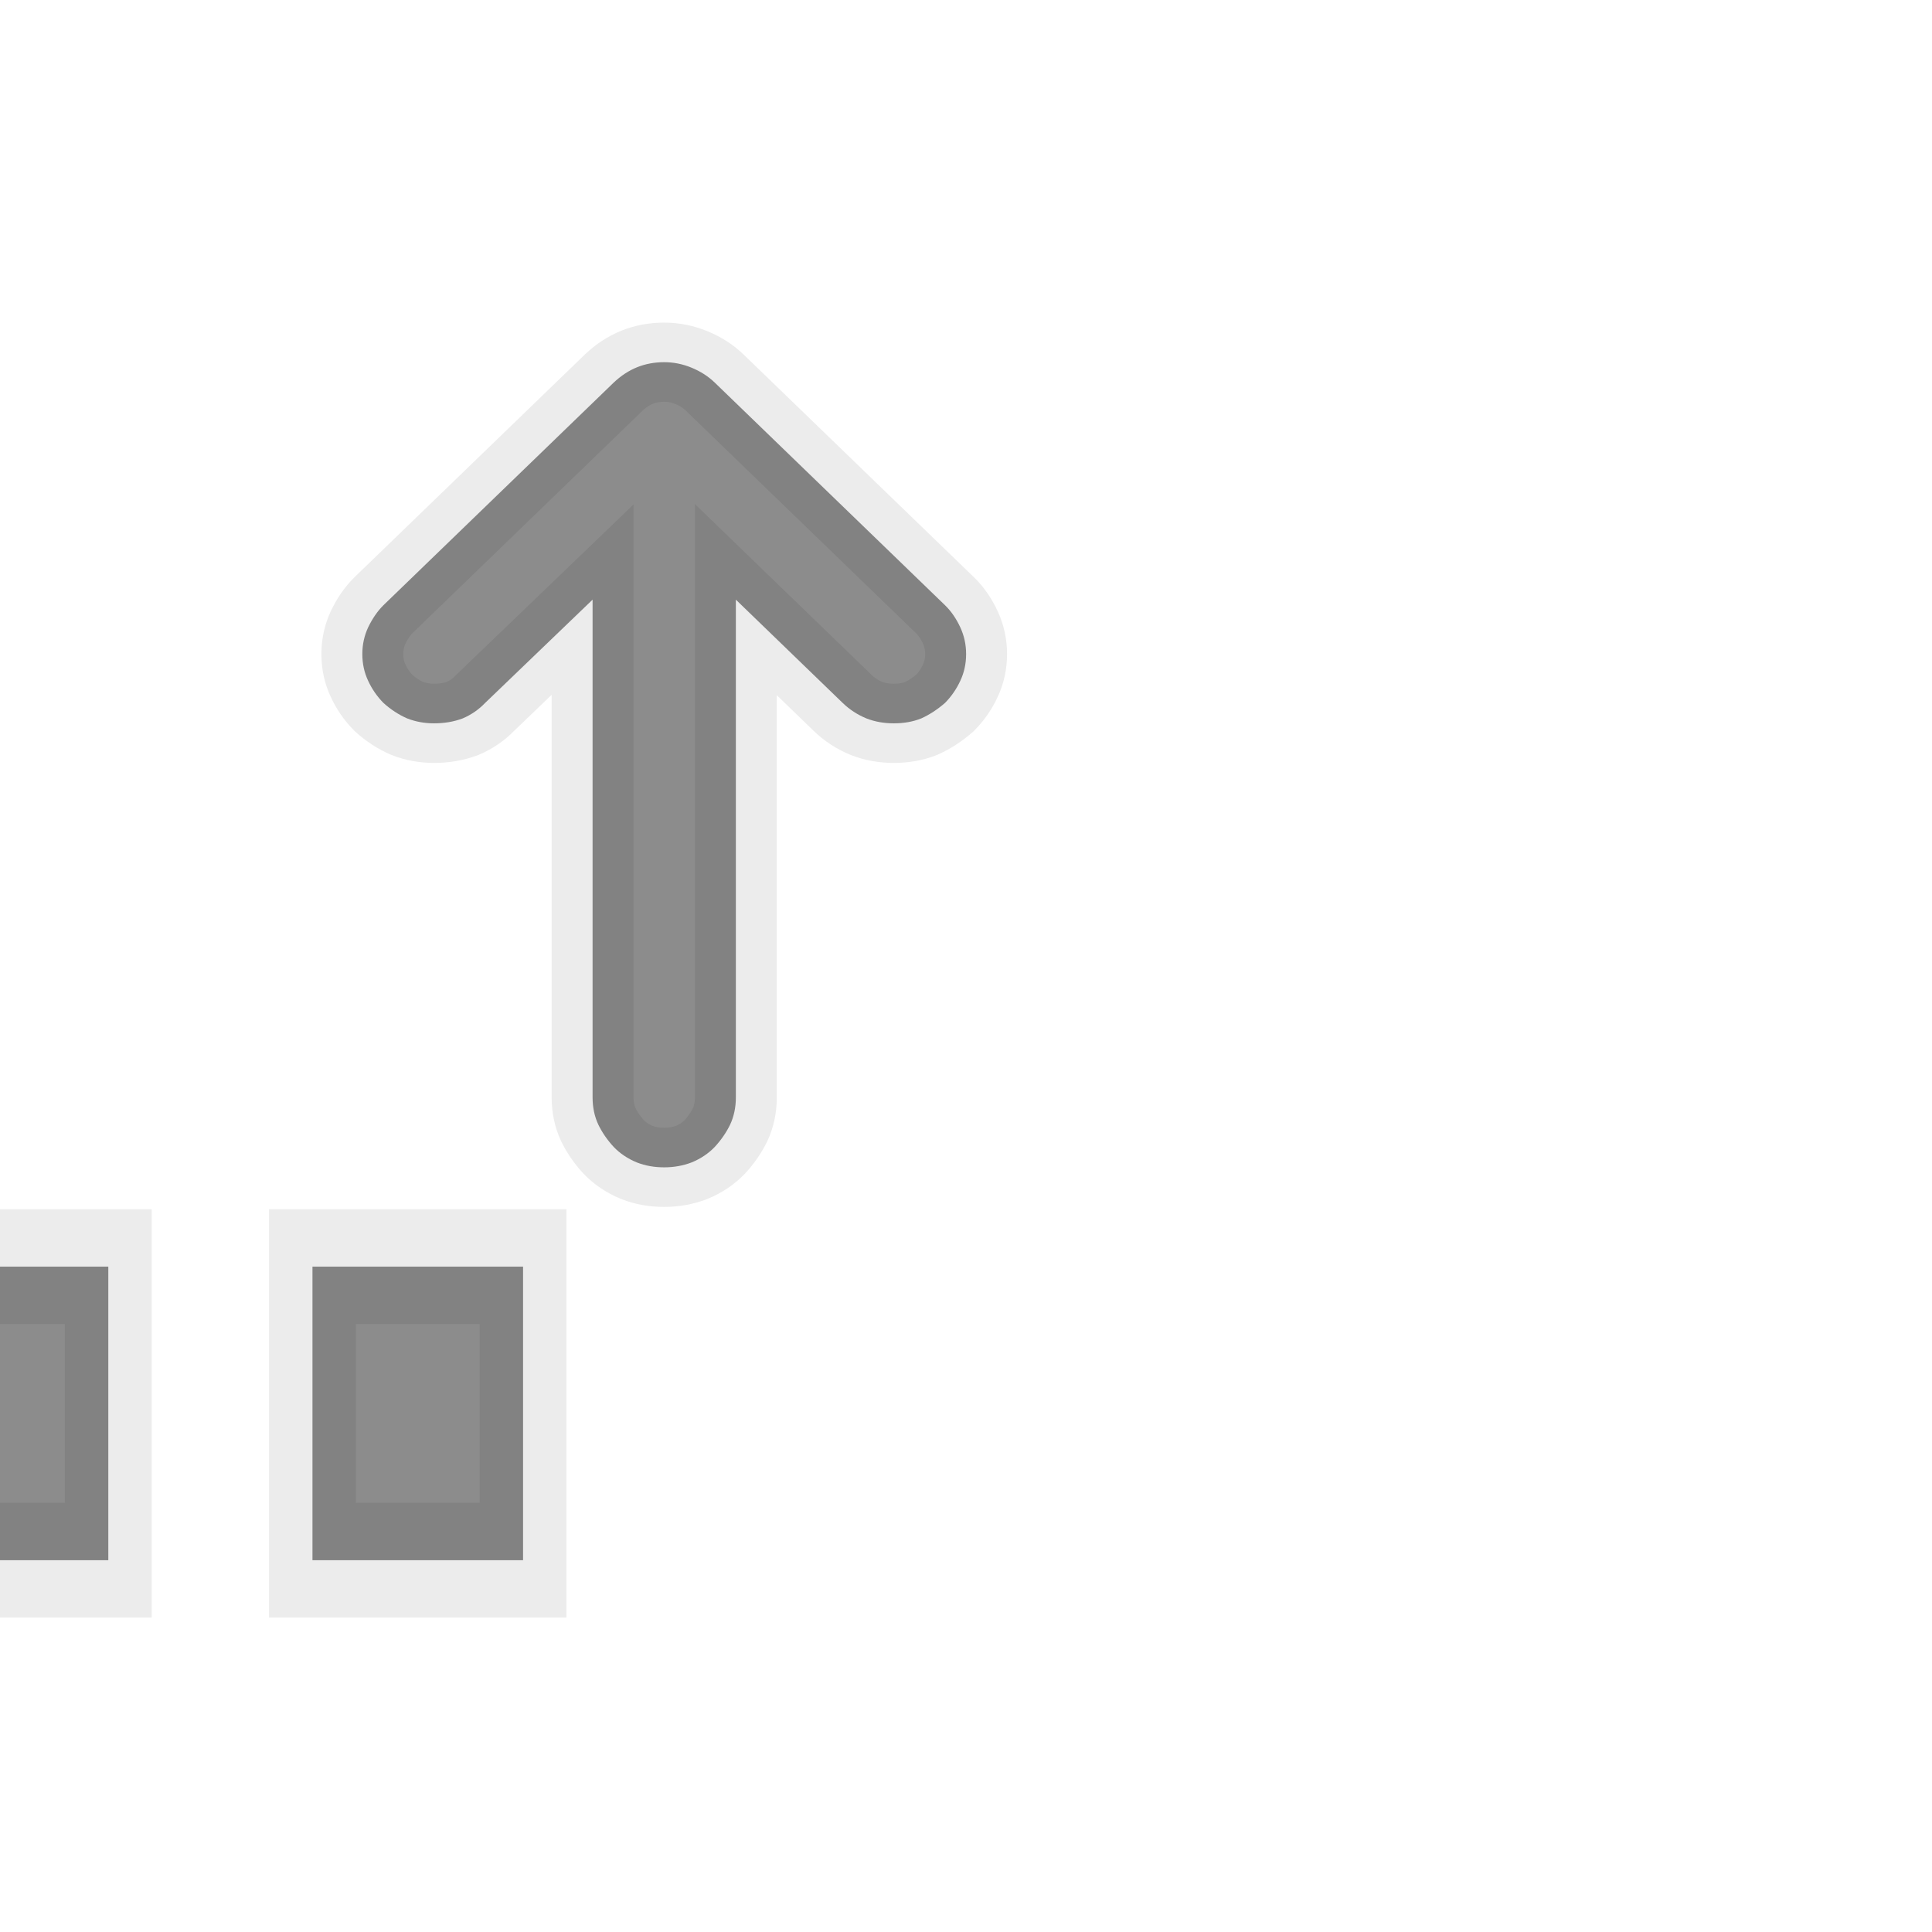
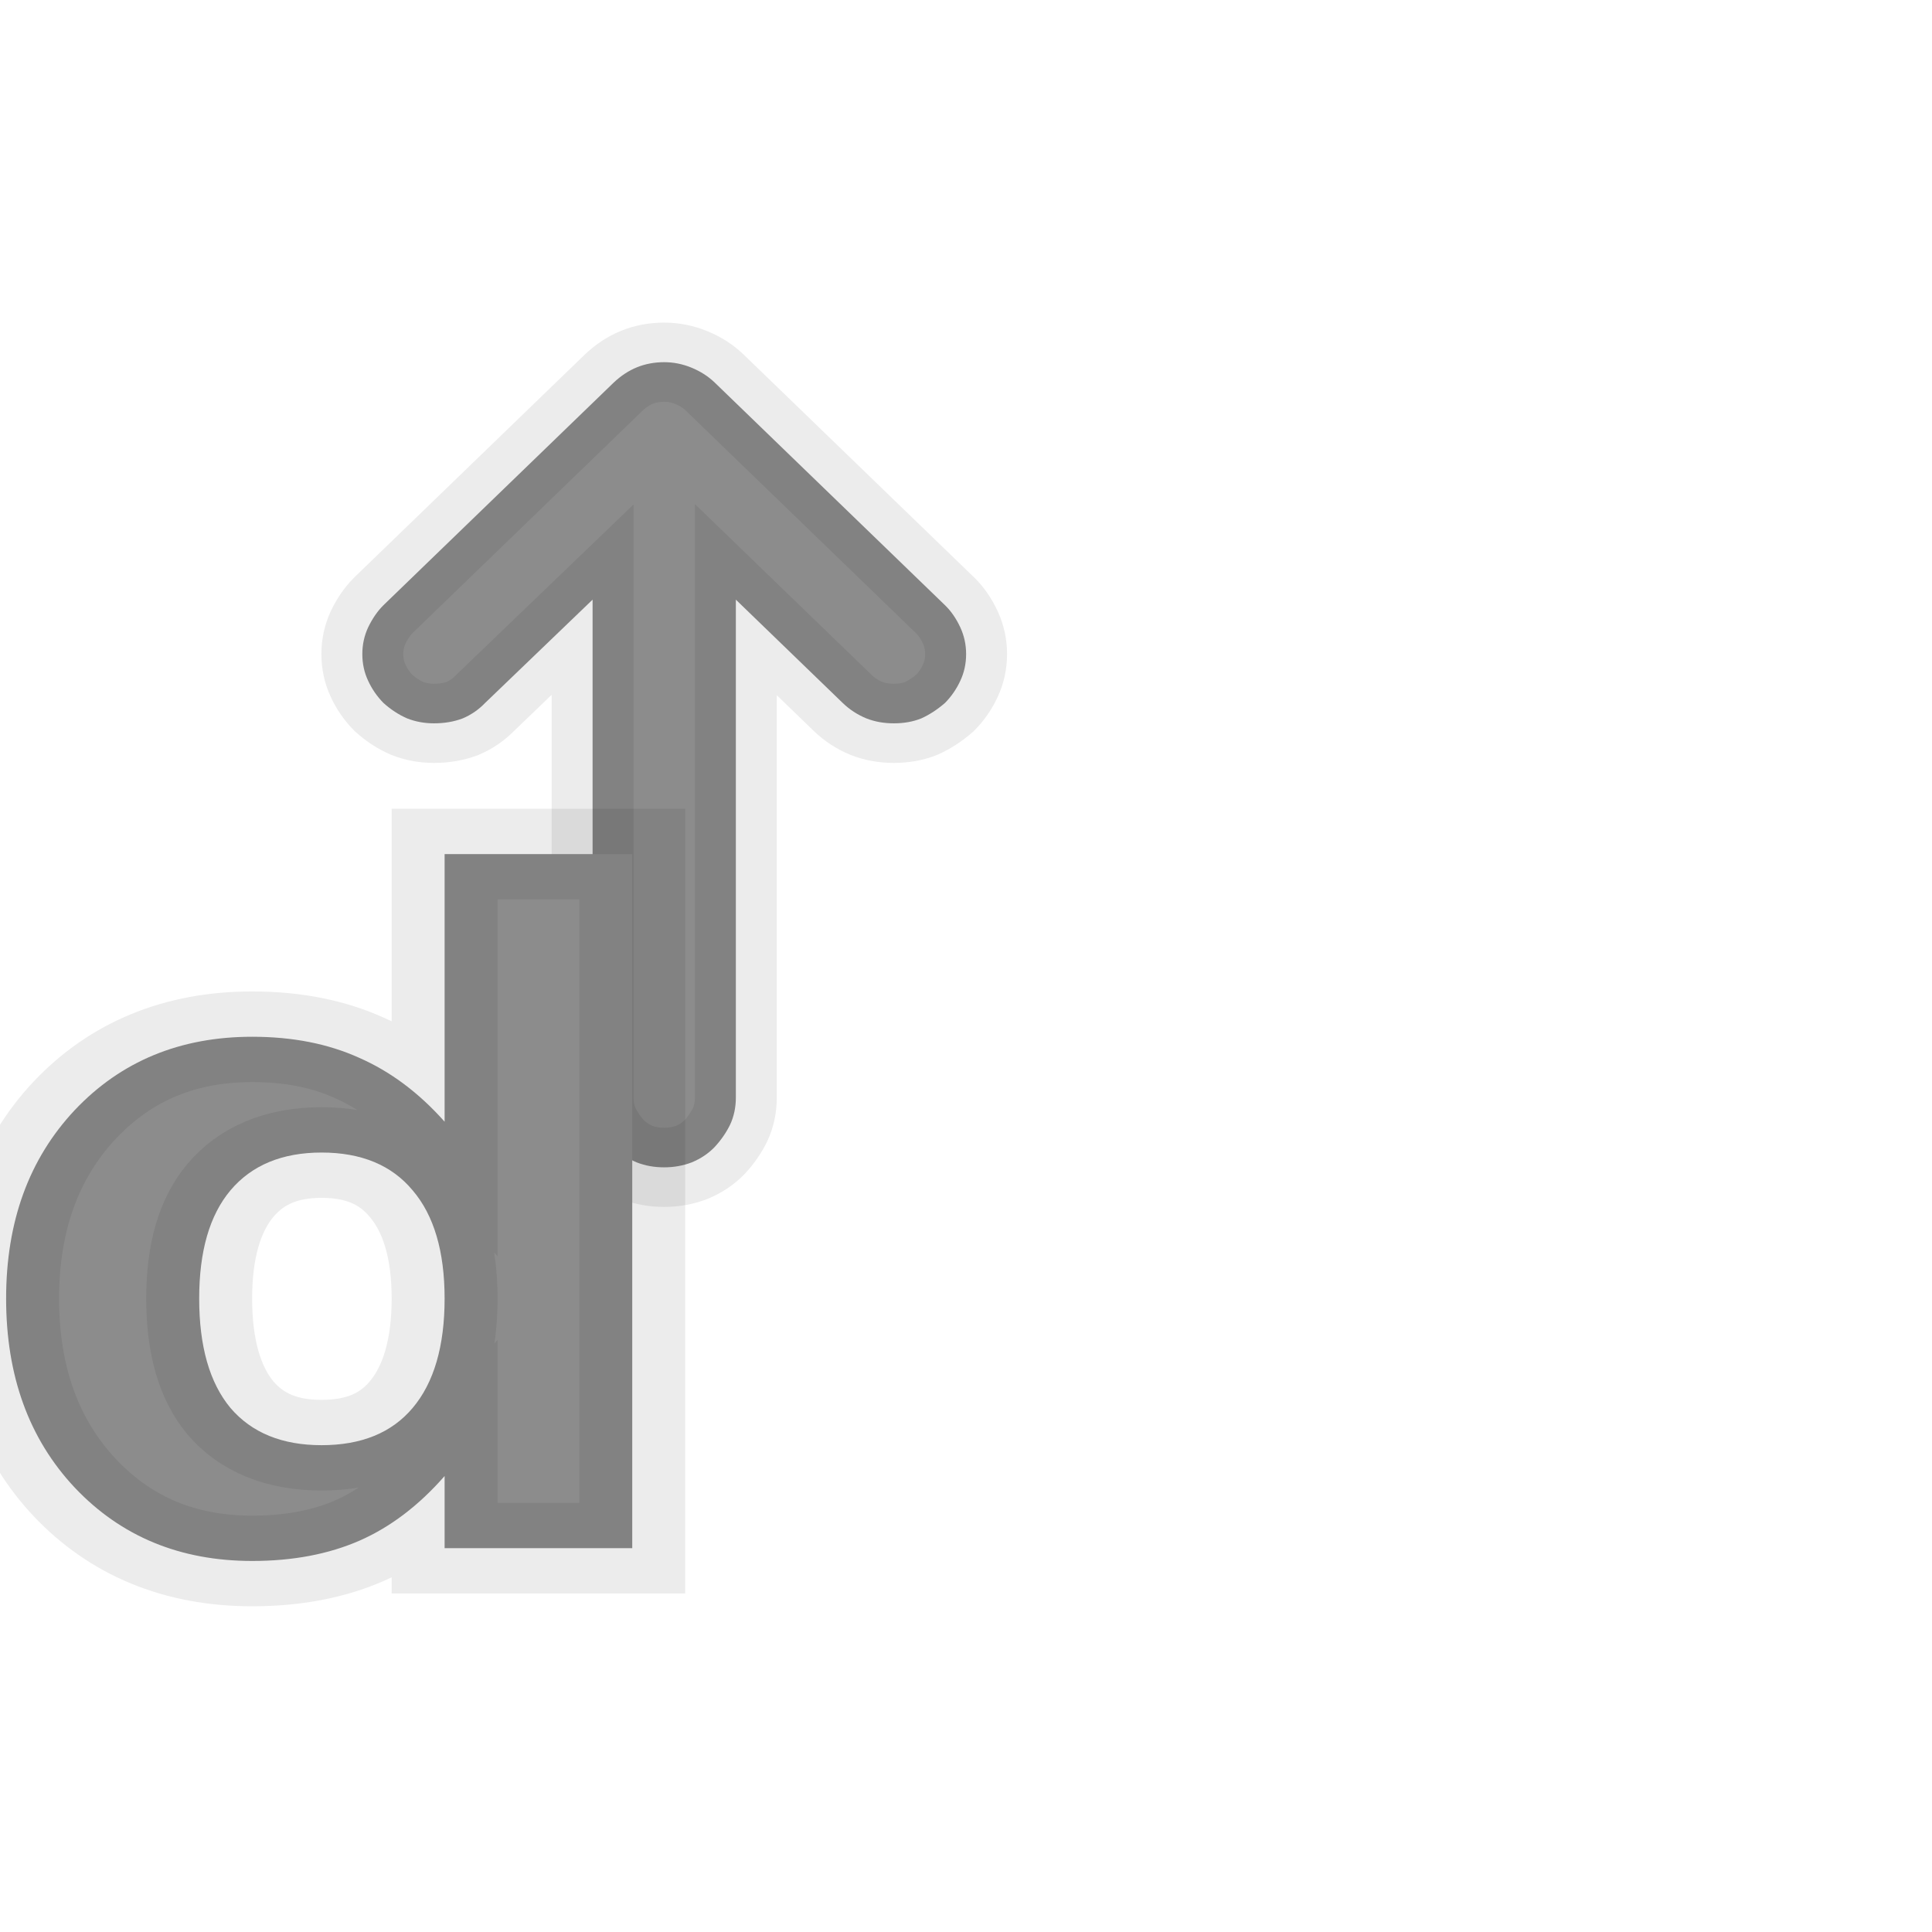
<svg xmlns="http://www.w3.org/2000/svg" xmlns:xlink="http://www.w3.org/1999/xlink" width="48" height="48" id="svg2" version="1.1" style="display:inline">
  <defs id="defs4">
    <linearGradient id="linearGradient4185">
      <stop style="stop-color:#8c8c8c;stop-opacity:1;" offset="0" id="stop4187" />
      <stop style="stop-color:#8c8c8c;stop-opacity:1;" offset="1" id="stop4189" />
    </linearGradient>
    <linearGradient id="linearGradient4177">
      <stop style="stop-color:#8c8c8c;stop-opacity:1;" offset="0" id="stop4179" />
      <stop style="stop-color:#8c8c8c;stop-opacity:1;" offset="1" id="stop4181" />
    </linearGradient>
    <radialGradient xlink:href="#linearGradient4177" id="radialGradient4183" cx="-1039.741" cy="15.241" fx="-1039.741" fy="15.241" r="10.17" gradientTransform="matrix(1,0,0,0.7251381,-1.016986,5.172436)" gradientUnits="userSpaceOnUse" />
    <radialGradient xlink:href="#linearGradient4185" id="radialGradient4199" cx="35.898" cy="860.244" fx="35.898" fy="860.244" r="12.466" gradientTransform="matrix(1,0,0,1.045697,-1.196594,-40.1467)" gradientUnits="userSpaceOnUse" />
    <radialGradient xlink:href="#linearGradient4185" id="radialGradient4223" gradientUnits="userSpaceOnUse" gradientTransform="matrix(1,0,0,1.045697,-58.63305,-1758.964)" cx="35.898" cy="860.244" fx="35.898" fy="860.244" r="12.466" />
    <radialGradient xlink:href="#linearGradient4177" id="radialGradient4225" gradientUnits="userSpaceOnUse" gradientTransform="matrix(1,0,0,0.7251381,2090.668,-42.02528)" cx="-1039.741" cy="15.241" fx="-1039.741" fy="15.241" r="10.17" />
    <radialGradient xlink:href="#linearGradient4185" id="radialGradient4229" gradientUnits="userSpaceOnUse" gradientTransform="matrix(1.239831,0,0,1.296488,-8.86492,-211.213)" cx="35.898" cy="860.244" fx="35.898" fy="860.244" r="12.466" />
-     <radialGradient xlink:href="#linearGradient4185" id="radialGradient4243" gradientUnits="userSpaceOnUse" gradientTransform="matrix(1.239831,0,0,1.296488,-8.864922,-211.2131)" cx="35.898" cy="860.244" fx="35.898" fy="860.244" r="12.466" />
-     <radialGradient xlink:href="#linearGradient4177" id="radialGradient4245" gradientUnits="userSpaceOnUse" gradientTransform="matrix(1,0,0,0.7251381,-1.017016,5.172435)" cx="-1039.741" cy="15.241" fx="-1039.741" fy="15.241" r="10.17" />
+     <radialGradient xlink:href="#linearGradient4185" id="radialGradient4243" gradientUnits="userSpaceOnUse" gradientTransform="matrix(1.239831,0,0,1.296488,-64.05298,-2000.056)" cx="35.898" cy="860.244" fx="35.898" fy="860.244" r="12.466" />
+     <radialGradient xlink:href="#linearGradient4177" id="radialGradient4245" gradientUnits="userSpaceOnUse" gradientTransform="matrix(1,0,0,0.7251381,2090.668,-42.02528)" cx="-1039.741" cy="15.241" fx="-1039.741" fy="15.241" r="10.17" />
+     <radialGradient xlink:href="#linearGradient4185-5" id="radialGradient4229-0" gradientUnits="userSpaceOnUse" gradientTransform="matrix(1.239831,0,0,1.296488,-8.86492,-211.213)" cx="35.898" cy="860.244" fx="35.898" fy="860.244" r="12.466" />
+     <linearGradient id="linearGradient4185-5">
+       <stop style="stop-color:#8c8c8c;stop-opacity:1;" offset="0" id="stop4187-1" />
+       <stop style="stop-color:#8c8c8c;stop-opacity:1;" offset="1" id="stop4189-1" />
+     </linearGradient>
+     <radialGradient xlink:href="#linearGradient4185-5" id="radialGradient3028" gradientUnits="userSpaceOnUse" gradientTransform="matrix(1.239831,0,0,1.296488,-8.86492,-211.213)" cx="35.898" cy="860.244" fx="35.898" fy="860.244" r="12.466" />
+     <linearGradient id="linearGradient3030">
+       <stop style="stop-color:#8c8c8c;stop-opacity:1;" offset="0" id="stop3032" />
+       <stop style="stop-color:#8c8c8c;stop-opacity:1;" offset="1" id="stop3034" />
+     </linearGradient>
+     <radialGradient xlink:href="#linearGradient4185-5" id="radialGradient3036" gradientUnits="userSpaceOnUse" gradientTransform="matrix(1.239831,0,0,1.296488,-8.86492,-211.213)" cx="35.898" cy="860.244" fx="35.898" fy="860.244" r="12.466" />
+     <linearGradient id="linearGradient3038">
+       <stop style="stop-color:#8c8c8c;stop-opacity:1;" offset="0" id="stop3040" />
+       <stop style="stop-color:#8c8c8c;stop-opacity:1;" offset="1" id="stop3042" />
+     </linearGradient>
+     <radialGradient r="12.466" fy="860.244" fx="35.898" cy="860.244" cx="35.898" gradientTransform="matrix(1.239831,0,0,1.296488,-12.45789,-1085.413)" gradientUnits="userSpaceOnUse" id="radialGradient3047" xlink:href="#linearGradient4185-5" />
+     <radialGradient xlink:href="#linearGradient4185-2" id="radialGradient4229-3" gradientUnits="userSpaceOnUse" gradientTransform="matrix(1.239831,0,0,1.296488,-8.86492,-211.213)" cx="35.898" cy="860.244" fx="35.898" fy="860.244" r="12.466" />
+     <linearGradient id="linearGradient4185-2">
+       <stop style="stop-color:#8c8c8c;stop-opacity:1;" offset="0" id="stop4187-15" />
+       <stop style="stop-color:#8c8c8c;stop-opacity:1;" offset="1" id="stop4189-9" />
+     </linearGradient>
+     <radialGradient xlink:href="#linearGradient4185-2" id="radialGradient3028-9" gradientUnits="userSpaceOnUse" gradientTransform="matrix(1.239831,0,0,1.296488,-8.86492,-211.213)" cx="35.898" cy="860.244" fx="35.898" fy="860.244" r="12.466" />
+     <linearGradient id="linearGradient3030-1">
+       <stop style="stop-color:#8c8c8c;stop-opacity:1;" offset="0" id="stop3032-4" />
+       <stop style="stop-color:#8c8c8c;stop-opacity:1;" offset="1" id="stop3034-9" />
+     </linearGradient>
+     <radialGradient xlink:href="#linearGradient4185-2" id="radialGradient3036-1" gradientUnits="userSpaceOnUse" gradientTransform="matrix(1.239831,0,0,1.296488,-8.86492,-211.213)" cx="35.898" cy="860.244" fx="35.898" fy="860.244" r="12.466" />
+     <linearGradient id="linearGradient3038-0">
+       <stop style="stop-color:#8c8c8c;stop-opacity:1;" offset="0" id="stop3040-7" />
+       <stop style="stop-color:#8c8c8c;stop-opacity:1;" offset="1" id="stop3042-5" />
+     </linearGradient>
+     <radialGradient r="12.466" fy="860.244" fx="35.898" cy="860.244" cx="35.898" gradientTransform="matrix(1.239831,0,0,1.296488,-31.57251,-1095.85)" gradientUnits="userSpaceOnUse" id="radialGradient3047-8" xlink:href="#linearGradient4185-2" />
+     <radialGradient xlink:href="#linearGradient4185-4" id="radialGradient4229-1" gradientUnits="userSpaceOnUse" gradientTransform="matrix(1.239831,0,0,1.296488,-8.86492,-211.213)" cx="35.898" cy="860.244" fx="35.898" fy="860.244" r="12.466" />
+     <linearGradient id="linearGradient4185-4">
+       <stop style="stop-color:#8c8c8c;stop-opacity:1;" offset="0" id="stop4187-6" />
+       <stop style="stop-color:#8c8c8c;stop-opacity:1;" offset="1" id="stop4189-94" />
+     </linearGradient>
+     <radialGradient xlink:href="#linearGradient4185-4" id="radialGradient3028-2" gradientUnits="userSpaceOnUse" gradientTransform="matrix(1.239831,0,0,1.296488,-8.86492,-211.213)" cx="35.898" cy="860.244" fx="35.898" fy="860.244" r="12.466" />
+     <linearGradient id="linearGradient3030-2">
+       <stop style="stop-color:#8c8c8c;stop-opacity:1;" offset="0" id="stop3032-6" />
+       <stop style="stop-color:#8c8c8c;stop-opacity:1;" offset="1" id="stop3034-4" />
+     </linearGradient>
+     <radialGradient xlink:href="#linearGradient4185-4" id="radialGradient3036-12" gradientUnits="userSpaceOnUse" gradientTransform="matrix(1.239831,0,0,1.296488,-8.86492,-211.213)" cx="35.898" cy="860.244" fx="35.898" fy="860.244" r="12.466" />
+     <linearGradient id="linearGradient3038-8">
+       <stop style="stop-color:#8c8c8c;stop-opacity:1;" offset="0" id="stop3040-8" />
+       <stop style="stop-color:#8c8c8c;stop-opacity:1;" offset="1" id="stop3042-9" />
+     </linearGradient>
+     <radialGradient r="12.466" fy="860.244" fx="35.898" cy="860.244" cx="35.898" gradientTransform="matrix(1.239831,0,0,1.296488,-1.966415,-1079.542)" gradientUnits="userSpaceOnUse" id="radialGradient3047-2" xlink:href="#linearGradient4185-4" />
+     <radialGradient xlink:href="#linearGradient4185-4" id="radialGradient3165" gradientUnits="userSpaceOnUse" gradientTransform="matrix(1.216805,0,0,1.27241,-14.52178,-1043.986)" cx="35.898" cy="860.244" fx="35.898" fy="860.244" r="12.466" />
+     <radialGradient xlink:href="#linearGradient4185-4" id="radialGradient3173" gradientUnits="userSpaceOnUse" gradientTransform="matrix(1.216805,0,0,1.27241,-27.47307,-1056.958)" cx="35.898" cy="860.244" fx="35.898" fy="860.244" r="12.466" />
+     <radialGradient xlink:href="#linearGradient4185-2" id="radialGradient3177" gradientUnits="userSpaceOnUse" gradientTransform="matrix(1.787756,0,0,1.869452,-33.50098,-1556.813)" cx="35.898" cy="860.244" fx="35.898" fy="860.244" r="12.466" />
+     <radialGradient xlink:href="#linearGradient4185-2" id="radialGradient3211" gradientUnits="userSpaceOnUse" gradientTransform="matrix(1.787756,0,0,1.869452,-47.38665,-1568.912)" cx="35.898" cy="860.244" fx="35.898" fy="860.244" r="12.466" />
+     <radialGradient xlink:href="#linearGradient4185-2" id="radialGradient3219" gradientUnits="userSpaceOnUse" gradientTransform="matrix(1.732005,0,0,1.811153,-29.49805,-1508.982)" cx="35.898" cy="860.244" fx="35.898" fy="860.244" r="12.466" />
+     <radialGradient xlink:href="#linearGradient4185-2" id="radialGradient3227" gradientUnits="userSpaceOnUse" gradientTransform="matrix(1.732005,0,0,1.811153,-44.29282,-1520.337)" cx="35.898" cy="860.244" fx="35.898" fy="860.244" r="12.466" />
  </defs>
-   <g id="layer1" transform="translate(0,-1004.362)" style="display:none">
+   <g id="layer1" transform="translate(0,-1004.362)" style="display:inline">
    <text xml:space="preserve" style="font-size:28.768px;font-style:normal;font-variant:normal;font-weight:normal;font-stretch:normal;line-height:125%;letter-spacing:0px;word-spacing:0px;fill:url(#radialGradient4183);fill-opacity:1;stroke:#000000;stroke-width:2;stroke-miterlimit:4;stroke-opacity:0.078;stroke-dasharray:none;font-family:Liberation Sans;-inkscape-font-specification:Liberation Sans" x="-1052.571" y="25.242" id="text3008" transform="matrix(0,-0.9832857,1.016998,0,0,0)">
      <tspan id="tspan3010" x="-1052.571" y="25.242" style="fill:url(#radialGradient4183);fill-opacity:1;stroke:#000000;stroke-width:2;stroke-miterlimit:4;stroke-opacity:0.078;stroke-dasharray:none">➜</tspan>
    </text>
-     <text xml:space="preserve" style="font-size:42.644px;font-style:normal;font-variant:normal;font-weight:bold;font-stretch:normal;text-align:center;line-height:29%;letter-spacing:0px;word-spacing:0px;text-anchor:middle;fill:url(#radialGradient4229);fill-opacity:1;stroke:#000000;stroke-width:2.48;stroke-miterlimit:4;stroke-opacity:0.078;stroke-dasharray:none;font-family:Liberation Sans;-inkscape-font-specification:Liberation Sans Bold" x="35.653" y="894.893" id="text3012" transform="scale(0.8697534,1.149751)">
-       <tspan id="tspan3014" x="35.653" y="894.893" style="fill:url(#radialGradient4229);fill-opacity:1;stroke:#000000;stroke-width:2.48;stroke-miterlimit:4;stroke-opacity:0.078;stroke-dasharray:none">.</tspan>
-       <tspan x="35.653" y="907.259" id="tspan3018" style="fill:url(#radialGradient4229);fill-opacity:1;stroke:#000000;stroke-width:2.48;stroke-miterlimit:4;stroke-opacity:0.078;stroke-dasharray:none">..</tspan>
+   </g>
+   <g style="display:none" transform="translate(0,-1004.362)" id="g4231">
+     <text transform="matrix(0,0.9832857,-1.016998,0,0,0)" id="text4233" y="-21.955" x="1039.114" style="font-size:28.768px;font-style:normal;font-variant:normal;font-weight:normal;font-stretch:normal;line-height:125%;letter-spacing:0px;word-spacing:0px;fill:url(#radialGradient4245);fill-opacity:1;stroke:#000000;stroke-width:2;stroke-miterlimit:4;stroke-opacity:0.078;stroke-dasharray:none;font-family:Liberation Sans;-inkscape-font-specification:Liberation Sans" xml:space="preserve">
+       <tspan style="fill:url(#radialGradient4245);fill-opacity:1;stroke:#000000;stroke-width:2;stroke-miterlimit:4;stroke-opacity:0.078;stroke-dasharray:none" y="-21.955" x="1039.114" id="tspan4235">➜</tspan>
    </text>
  </g>
-   <g style="display:inline" transform="translate(0,-1004.362)" id="g4231">
-     <text transform="matrix(0,-0.9832857,1.016998,0,0,0)" id="text4233" y="25.242" x="-1052.571" style="font-size:28.768px;font-style:normal;font-variant:normal;font-weight:normal;font-stretch:normal;line-height:125%;letter-spacing:0px;word-spacing:0px;fill:url(#radialGradient4245);fill-opacity:1;stroke:#000000;stroke-width:2;stroke-miterlimit:4;stroke-opacity:0.078;stroke-dasharray:none;font-family:Liberation Sans;-inkscape-font-specification:Liberation Sans" xml:space="preserve">
-       <tspan style="fill:url(#radialGradient4245);fill-opacity:1;stroke:#000000;stroke-width:2;stroke-miterlimit:4;stroke-opacity:0.078;stroke-dasharray:none" y="25.242" x="-1052.571" id="tspan4235">➜</tspan>
+   <g id="layer4" style="display:inline">
+     <text xml:space="preserve" style="font-size:24.536px;font-style:normal;font-variant:normal;font-weight:bold;font-stretch:normal;text-align:center;line-height:29%;letter-spacing:0px;word-spacing:0px;text-anchor:middle;fill:url(#radialGradient3165);fill-opacity:1;stroke:#000000;stroke-width:2.434;stroke-miterlimit:4;stroke-opacity:0.078;stroke-dasharray:none;display:inline;font-family:DejaVu Sans;-inkscape-font-specification:DejaVu Sans Bold" x="29.169" y="41.576" id="text3012-8" transform="scale(1.080974,0.925092)">
+       <tspan x="29.169" y="41.576" id="tspan3018-6" style="font-size:24.536px;font-style:normal;font-variant:normal;font-weight:bold;font-stretch:normal;fill:url(#radialGradient3165);fill-opacity:1;stroke:#000000;stroke-width:2.434;stroke-miterlimit:4;stroke-opacity:0.078;stroke-dasharray:none;font-family:DejaVu Sans;-inkscape-font-specification:DejaVu Sans Bold">d</tspan>
    </text>
-     <text transform="scale(0.8697534,1.149751)" id="text4237" y="894.893" x="35.653" style="font-size:42.644px;font-style:normal;font-variant:normal;font-weight:bold;font-stretch:normal;text-align:center;line-height:29%;letter-spacing:0px;word-spacing:0px;text-anchor:middle;fill:url(#radialGradient4243);fill-opacity:1;stroke:#000000;stroke-width:2.48;stroke-miterlimit:4;stroke-opacity:0.078;stroke-dasharray:none;font-family:Liberation Sans;-inkscape-font-specification:Liberation Sans Bold" xml:space="preserve">
-       <tspan style="fill:url(#radialGradient4243);fill-opacity:1;stroke:#000000;stroke-width:2.48;stroke-miterlimit:4;stroke-opacity:0.078;stroke-dasharray:none" y="894.893" x="35.653" id="tspan4239">.</tspan>
-       <tspan style="fill:url(#radialGradient4243);fill-opacity:1;stroke:#000000;stroke-width:2.48;stroke-miterlimit:4;stroke-opacity:0.078;stroke-dasharray:none" id="tspan4241" y="907.259" x="35.653">..</tspan>
+   </g>
+   <g style="display:none" id="g3167">
+     <text transform="scale(1.080974,0.925092)" id="text3169" y="28.604" x="16.218" style="font-size:24.536px;font-style:normal;font-variant:normal;font-weight:bold;font-stretch:normal;text-align:center;line-height:29%;letter-spacing:0px;word-spacing:0px;text-anchor:middle;fill:url(#radialGradient3173);fill-opacity:1;stroke:#000000;stroke-width:2.434;stroke-miterlimit:4;stroke-opacity:0.078;stroke-dasharray:none;display:inline;font-family:DejaVu Sans;-inkscape-font-specification:DejaVu Sans Bold" xml:space="preserve">
+       <tspan style="font-size:24.536px;font-style:normal;font-variant:normal;font-weight:bold;font-stretch:normal;fill:url(#radialGradient3173);fill-opacity:1;stroke:#000000;stroke-width:2.434;stroke-miterlimit:4;stroke-opacity:0.078;stroke-dasharray:none;font-family:DejaVu Sans;-inkscape-font-specification:DejaVu Sans Bold" id="tspan3171" y="28.604" x="16.218">d</tspan>
+     </text>
+   </g>
+   <g id="layer3" style="display:none">
+     <text xml:space="preserve" style="font-size:28.839px;font-style:normal;font-variant:normal;font-weight:bold;font-stretch:normal;text-align:center;line-height:29%;letter-spacing:0px;word-spacing:0px;text-anchor:middle;fill:url(#radialGradient3177);fill-opacity:1;stroke:#000000;stroke-width:3.576;stroke-miterlimit:4;stroke-opacity:0.078;stroke-dasharray:none;display:inline;font-family:DejaVu Sans;-inkscape-font-specification:DejaVu Sans Bold" x="30.691" y="38.118" id="text3012-7" transform="scale(1.008233,0.9918338)">
+       <tspan x="30.691" y="38.118" id="tspan3018-4" style="font-size:28.839px;font-style:normal;font-variant:normal;font-weight:bold;font-stretch:normal;fill:url(#radialGradient3177);fill-opacity:1;stroke:#000000;stroke-width:3.576;stroke-miterlimit:4;stroke-opacity:0.078;stroke-dasharray:none;font-family:DejaVu Sans;-inkscape-font-specification:DejaVu Sans Bold">s</tspan>
+     </text>
+   </g>
+   <g style="display:none" id="g3205">
+     <text transform="scale(1.008233,0.9918338)" id="text3207" y="26.02" x="16.805" style="font-size:28.839px;font-style:normal;font-variant:normal;font-weight:bold;font-stretch:normal;text-align:center;line-height:29%;letter-spacing:0px;word-spacing:0px;text-anchor:middle;fill:url(#radialGradient3211);fill-opacity:1;stroke:#000000;stroke-width:3.576;stroke-miterlimit:4;stroke-opacity:0.078;stroke-dasharray:none;display:inline;font-family:DejaVu Sans;-inkscape-font-specification:DejaVu Sans Bold" xml:space="preserve">
+       <tspan style="font-size:28.839px;font-style:normal;font-variant:normal;font-weight:bold;font-stretch:normal;fill:url(#radialGradient3211);fill-opacity:1;stroke:#000000;stroke-width:3.576;stroke-miterlimit:4;stroke-opacity:0.078;stroke-dasharray:none;font-family:DejaVu Sans;-inkscape-font-specification:DejaVu Sans Bold" id="tspan3209" y="26.02" x="16.805">s</tspan>
+     </text>
+   </g>
+   <g id="g3213" style="display:none">
+     <text xml:space="preserve" style="font-size:27.939px;font-style:normal;font-variant:normal;font-weight:bold;font-stretch:normal;text-align:center;line-height:29%;letter-spacing:0px;word-spacing:0px;text-anchor:middle;fill:url(#radialGradient3219);fill-opacity:1;stroke:#000000;stroke-width:3.464;stroke-miterlimit:4;stroke-opacity:0.078;stroke-dasharray:none;display:inline;font-family:DejaVu Sans;-inkscape-font-specification:DejaVu Sans Bold" x="32.692" y="36.212" id="text3215" transform="scale(0.9462801,1.056769)">
+       <tspan x="32.692" y="36.212" id="tspan3217" style="font-size:27.939px;font-style:normal;font-variant:normal;font-weight:bold;font-stretch:normal;fill:url(#radialGradient3219);fill-opacity:1;stroke:#000000;stroke-width:3.464;stroke-miterlimit:4;stroke-opacity:0.078;stroke-dasharray:none;font-family:DejaVu Sans;-inkscape-font-specification:DejaVu Sans Bold">n</tspan>
+     </text>
+   </g>
+   <g style="display:none" id="g3221">
+     <text transform="scale(0.9462801,1.056769)" id="text3223" y="24.857" x="17.897" style="font-size:27.939px;font-style:normal;font-variant:normal;font-weight:bold;font-stretch:normal;text-align:center;line-height:29%;letter-spacing:0px;word-spacing:0px;text-anchor:middle;fill:url(#radialGradient3227);fill-opacity:1;stroke:#000000;stroke-width:3.464;stroke-miterlimit:4;stroke-opacity:0.078;stroke-dasharray:none;display:inline;font-family:DejaVu Sans;-inkscape-font-specification:DejaVu Sans Bold" xml:space="preserve">
+       <tspan style="font-size:27.939px;font-style:normal;font-variant:normal;font-weight:bold;font-stretch:normal;fill:url(#radialGradient3227);fill-opacity:1;stroke:#000000;stroke-width:3.464;stroke-miterlimit:4;stroke-opacity:0.078;stroke-dasharray:none;font-family:DejaVu Sans;-inkscape-font-specification:DejaVu Sans Bold" id="tspan3225" y="24.857" x="17.897">n</tspan>
    </text>
  </g>
</svg>
